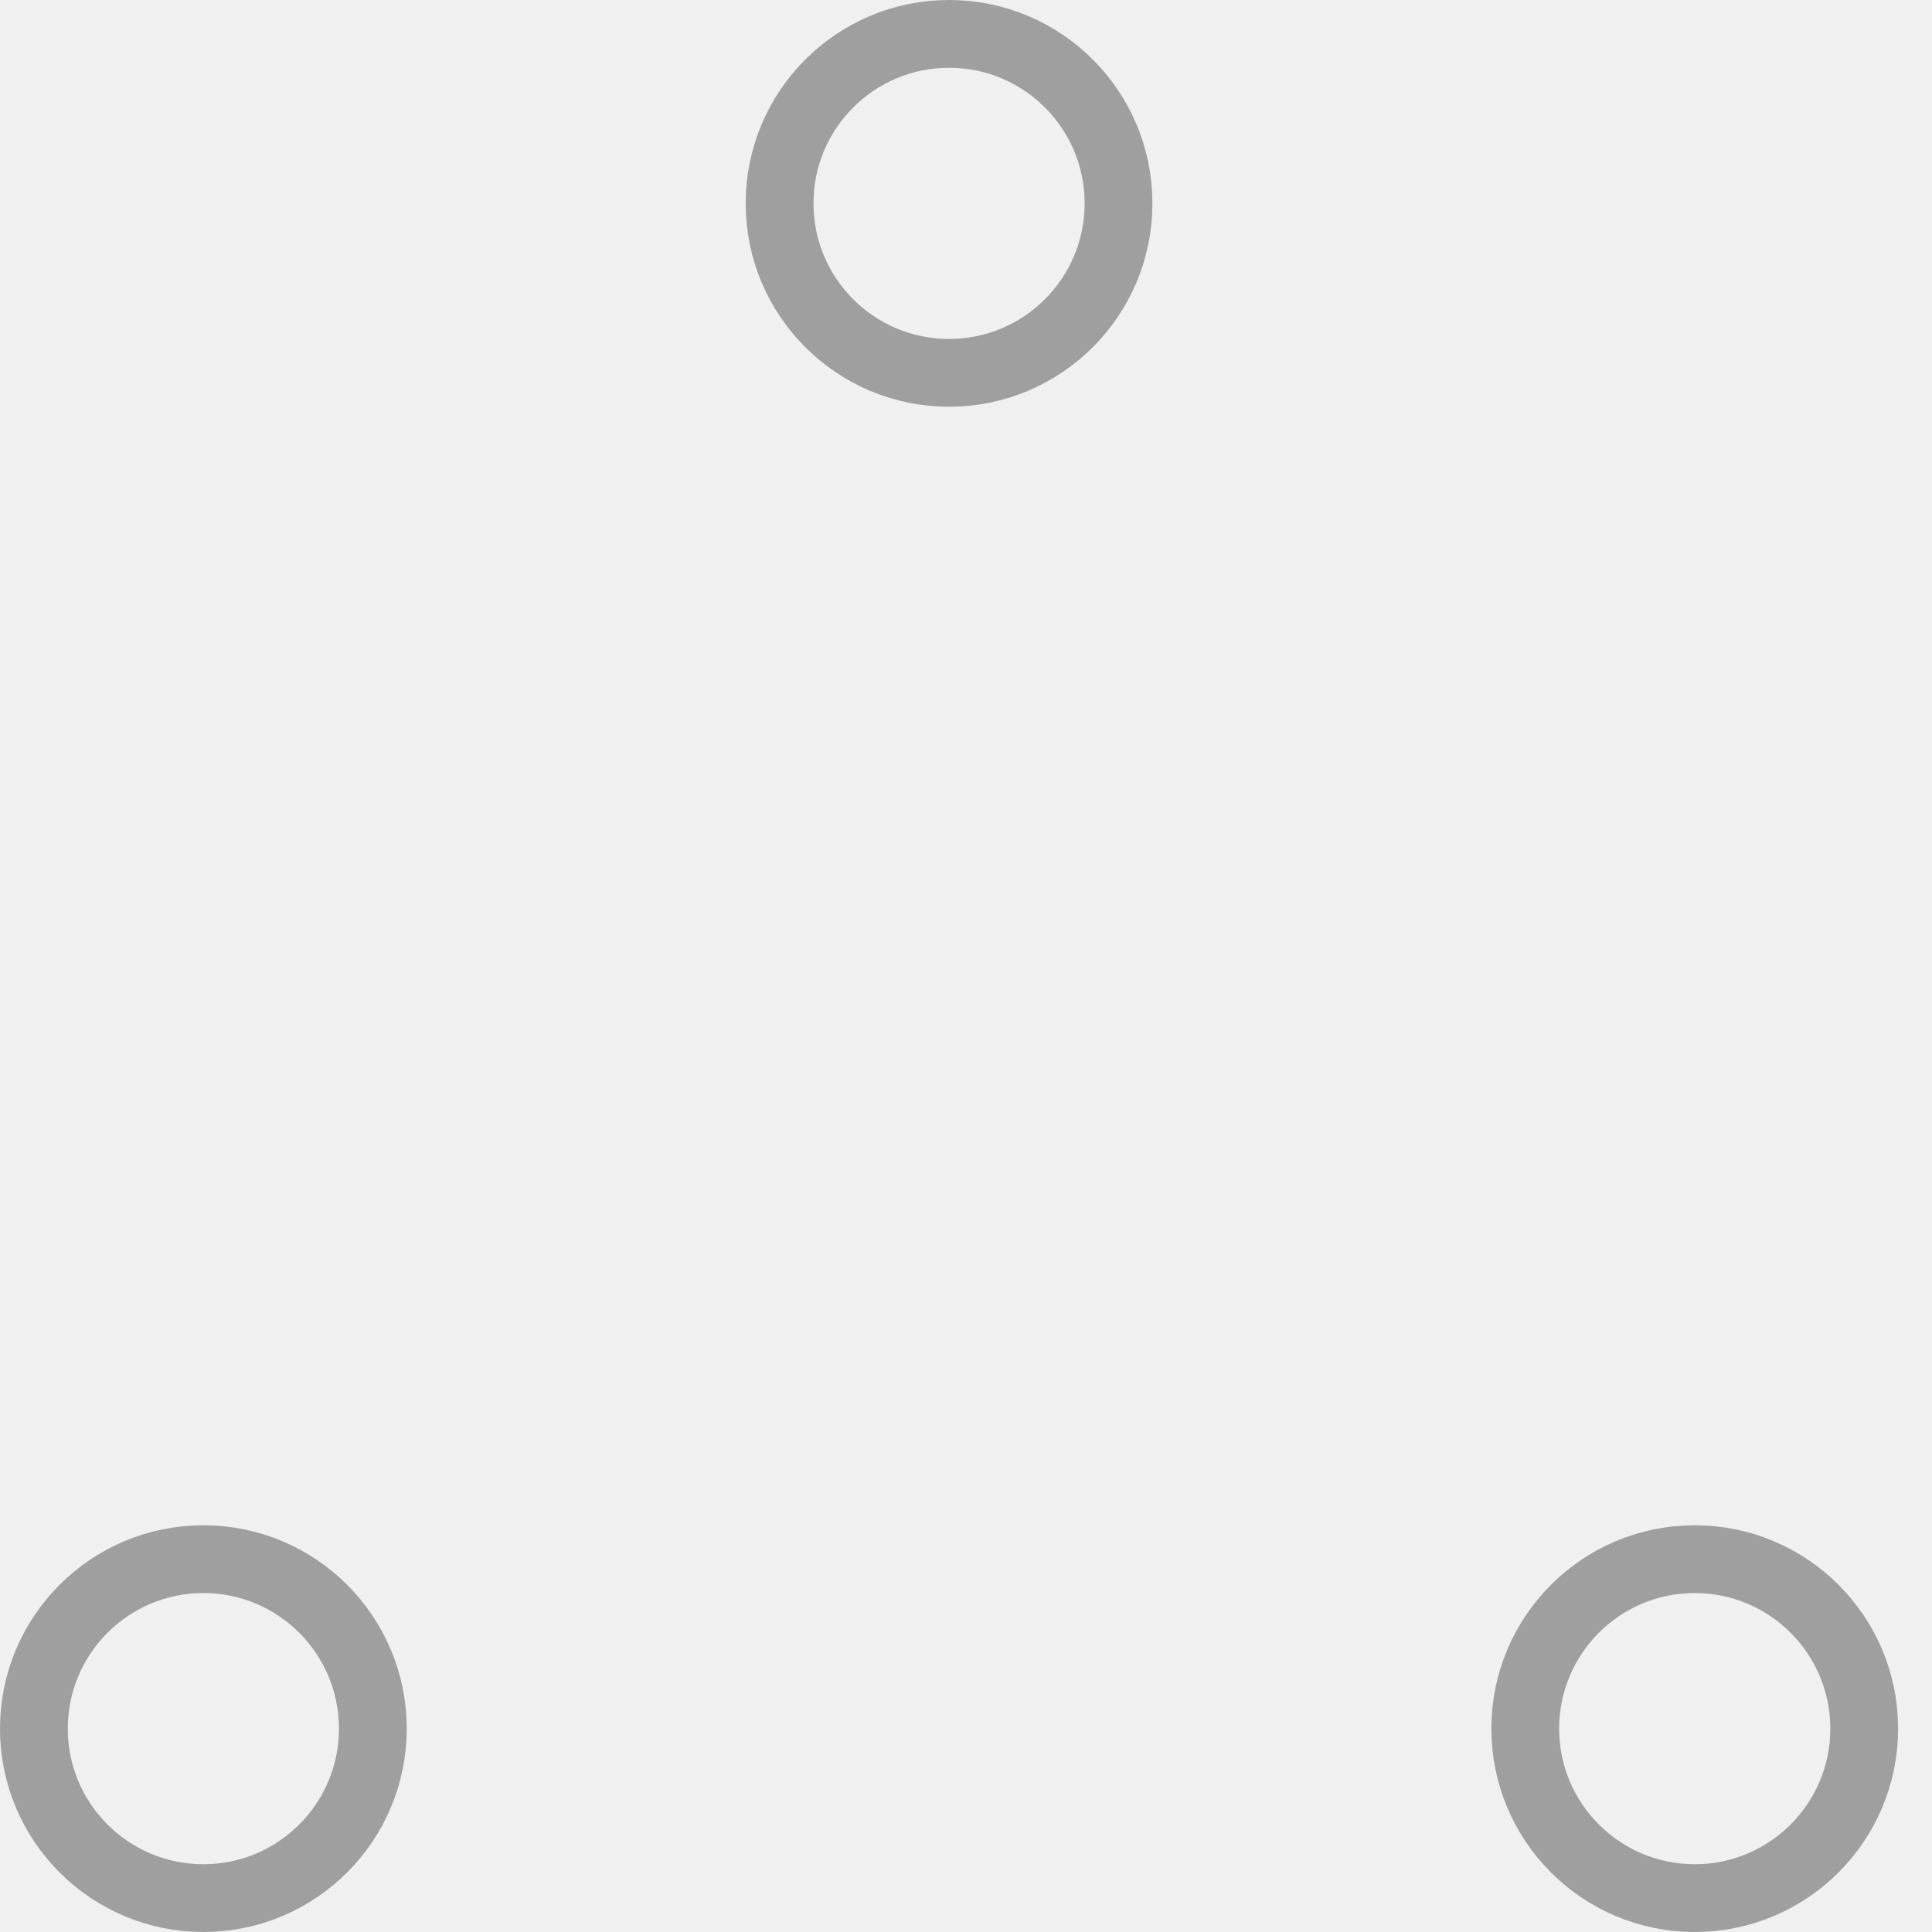
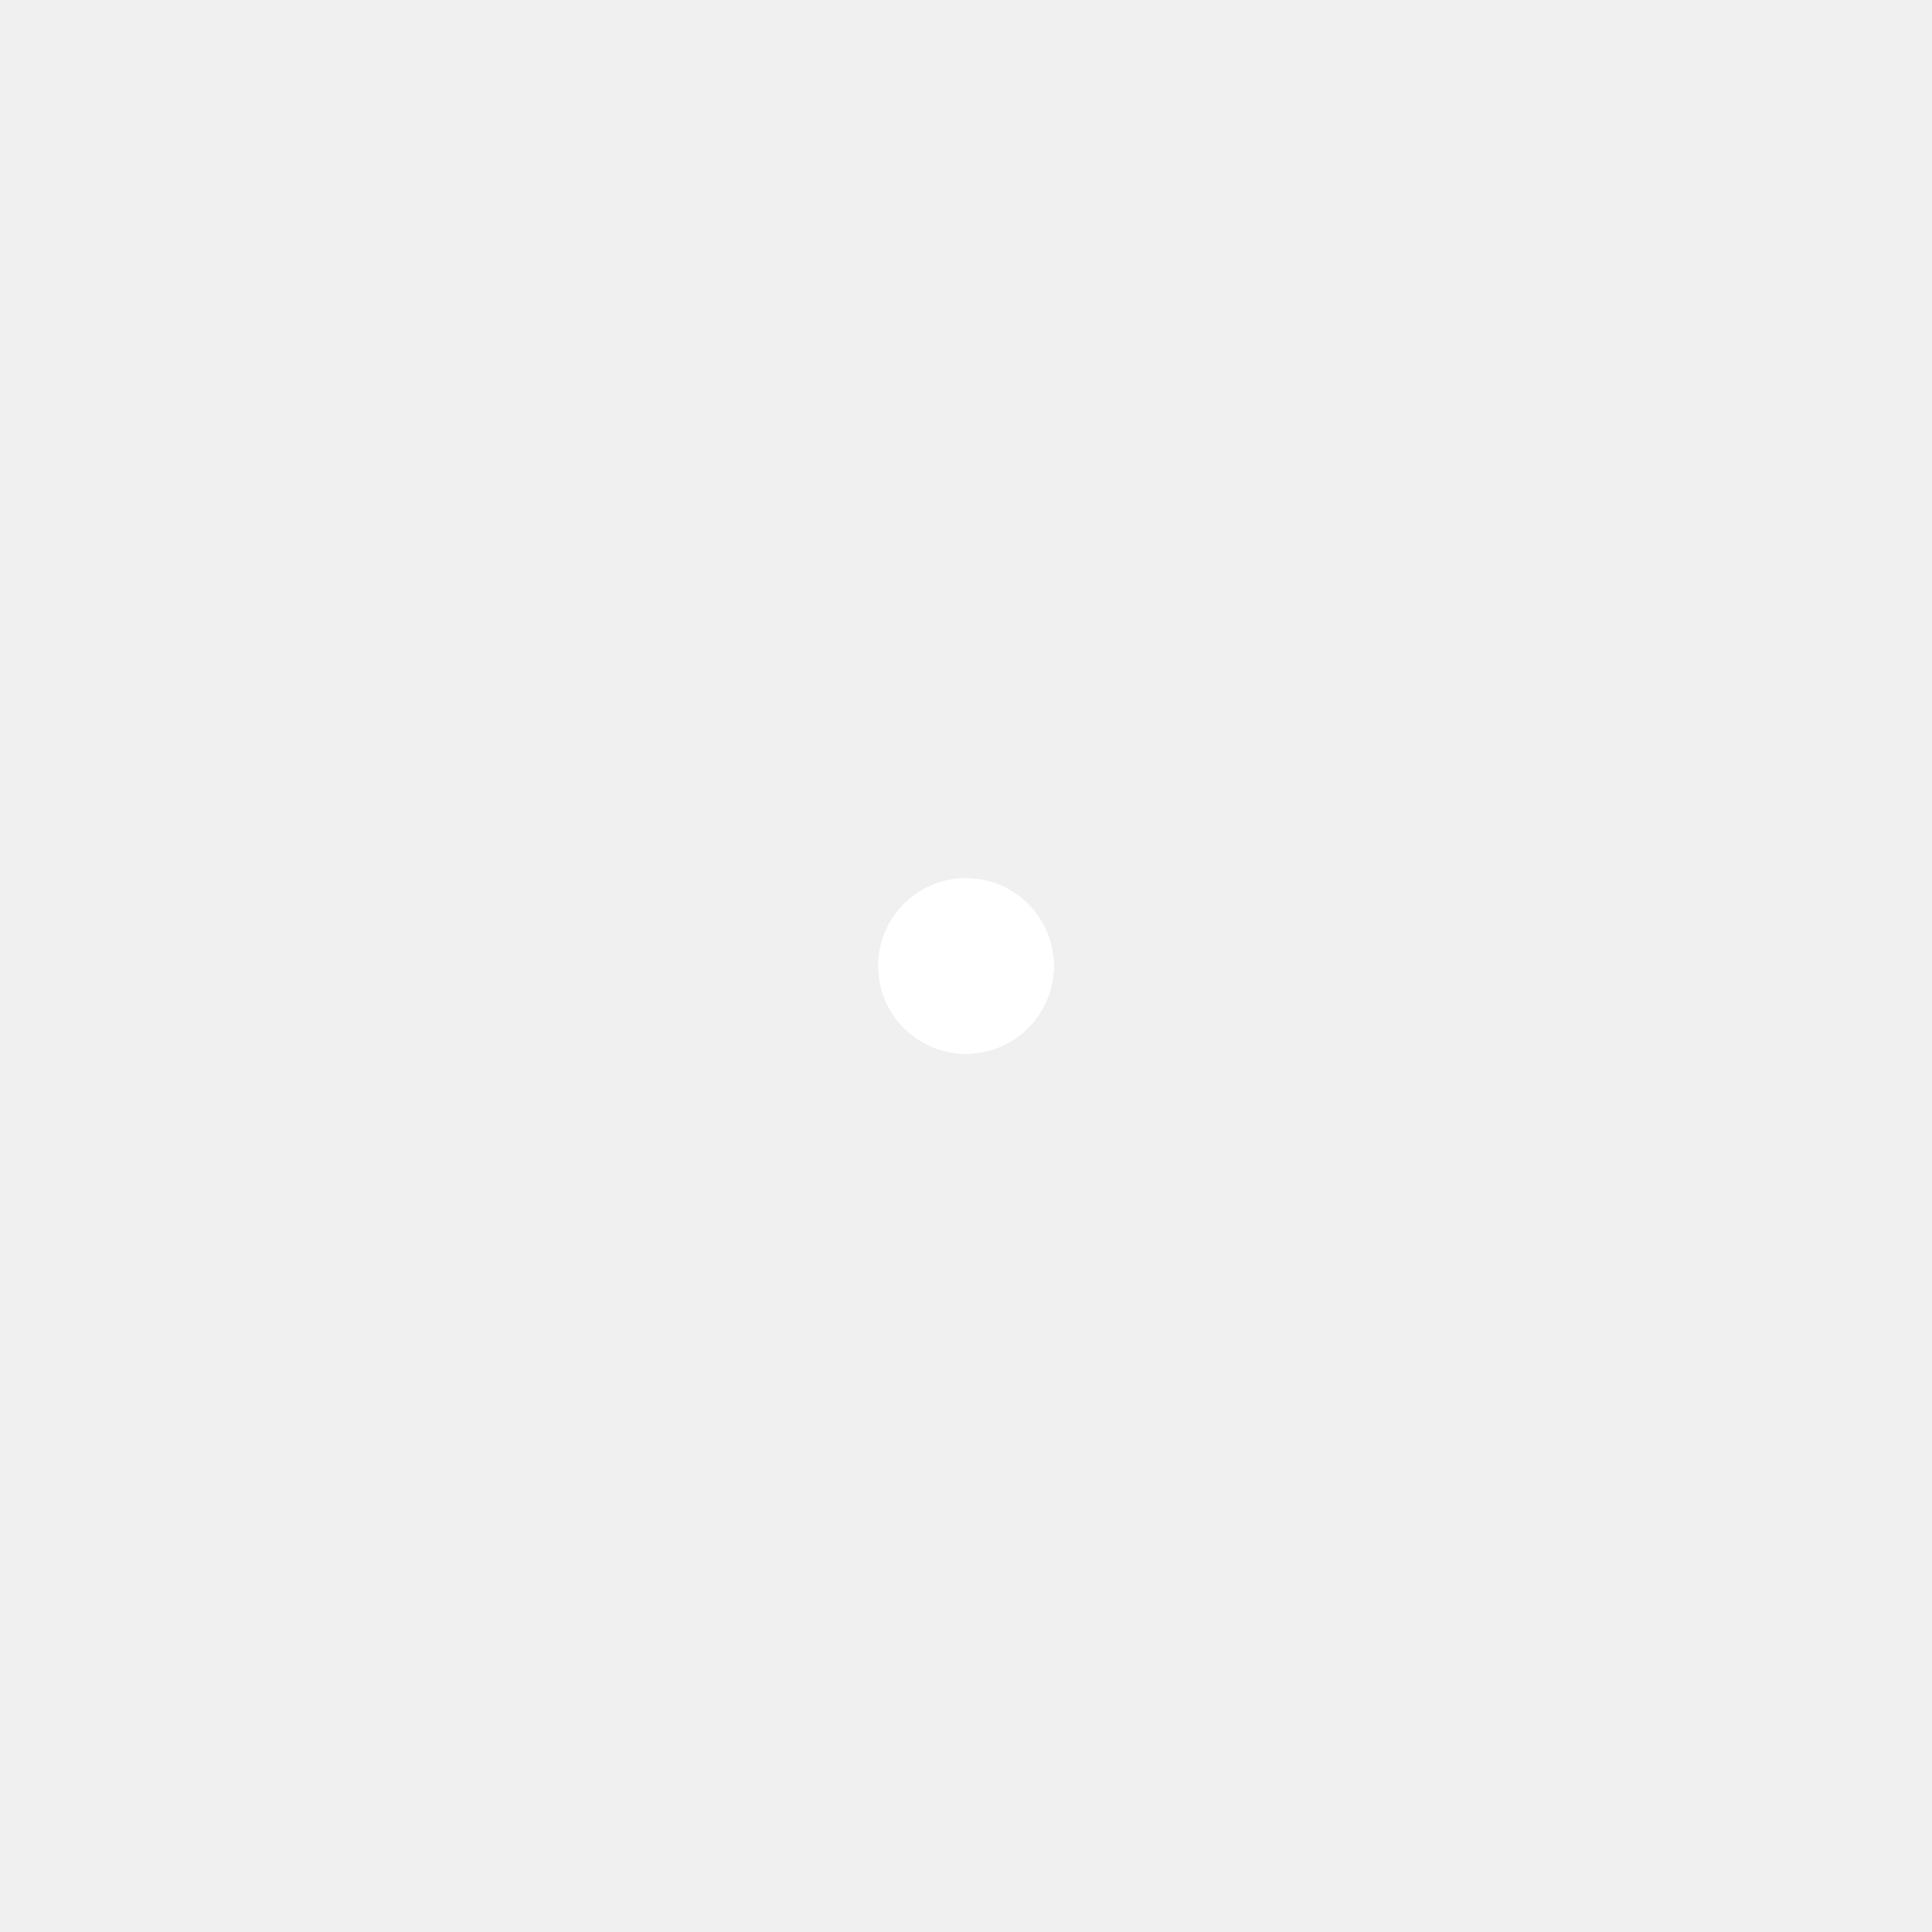
- <svg xmlns="http://www.w3.org/2000/svg" width="57" height="57" viewBox="0 0 57 57" stroke="#fff">
-   <g fill="none" fill-rule="evenodd">
-     <g transform="translate(1 1)" stroke-width="2" stroke="#9F9F9F">
-       <circle cx="5" cy="50" r="5">
-         <animate attributeName="cy" begin="0s" dur="2.2s" values="50;5;50;50" calcMode="linear" repeatCount="indefinite" />
-         <animate attributeName="cx" begin="0s" dur="2.2s" values="5;27;49;5" calcMode="linear" repeatCount="indefinite" />
-       </circle>
-       <circle cx="27" cy="5" r="5">
-         <animate attributeName="cy" begin="0s" dur="2.2s" from="5" to="5" values="5;50;50;5" calcMode="linear" repeatCount="indefinite" />
-         <animate attributeName="cx" begin="0s" dur="2.2s" from="27" to="27" values="27;49;5;27" calcMode="linear" repeatCount="indefinite" />
-       </circle>
-       <circle cx="49" cy="50" r="5">
-         <animate attributeName="cy" begin="0s" dur="2.2s" values="50;50;5;50" calcMode="linear" repeatCount="indefinite" />
-         <animate attributeName="cx" from="49" to="49" begin="0s" dur="2.2s" values="49;5;27;49" calcMode="linear" repeatCount="indefinite" />
-       </circle>
-     </g>
+ <svg xmlns="http://www.w3.org/2000/svg" width="44" height="44" viewBox="0 0 44 44" stroke="#fff">
+   <g fill="none" fill-rule="evenodd" stroke-width="2">
+     <circle cx="22" cy="22" r="1">
+       <animate attributeName="r" begin="0s" dur="1.8s" values="1; 20" calcMode="spline" keyTimes="0; 1" keySplines="0.165, 0.84, 0.44, 1" repeatCount="indefinite" />
+       <animate attributeName="stroke-opacity" begin="0s" dur="1.8s" values="1; 0" calcMode="spline" keyTimes="0; 1" keySplines="0.3, 0.61, 0.355, 1" repeatCount="indefinite" />
+     </circle>
+     <circle cx="22" cy="22" r="1">
+       <animate attributeName="r" begin="-0.9s" dur="1.8s" values="1; 20" calcMode="spline" keyTimes="0; 1" keySplines="0.165, 0.84, 0.44, 1" repeatCount="indefinite" />
+       <animate attributeName="stroke-opacity" begin="-0.9s" dur="1.8s" values="1; 0" calcMode="spline" keyTimes="0; 1" keySplines="0.3, 0.61, 0.355, 1" repeatCount="indefinite" />
+     </circle>
  </g>
</svg>
